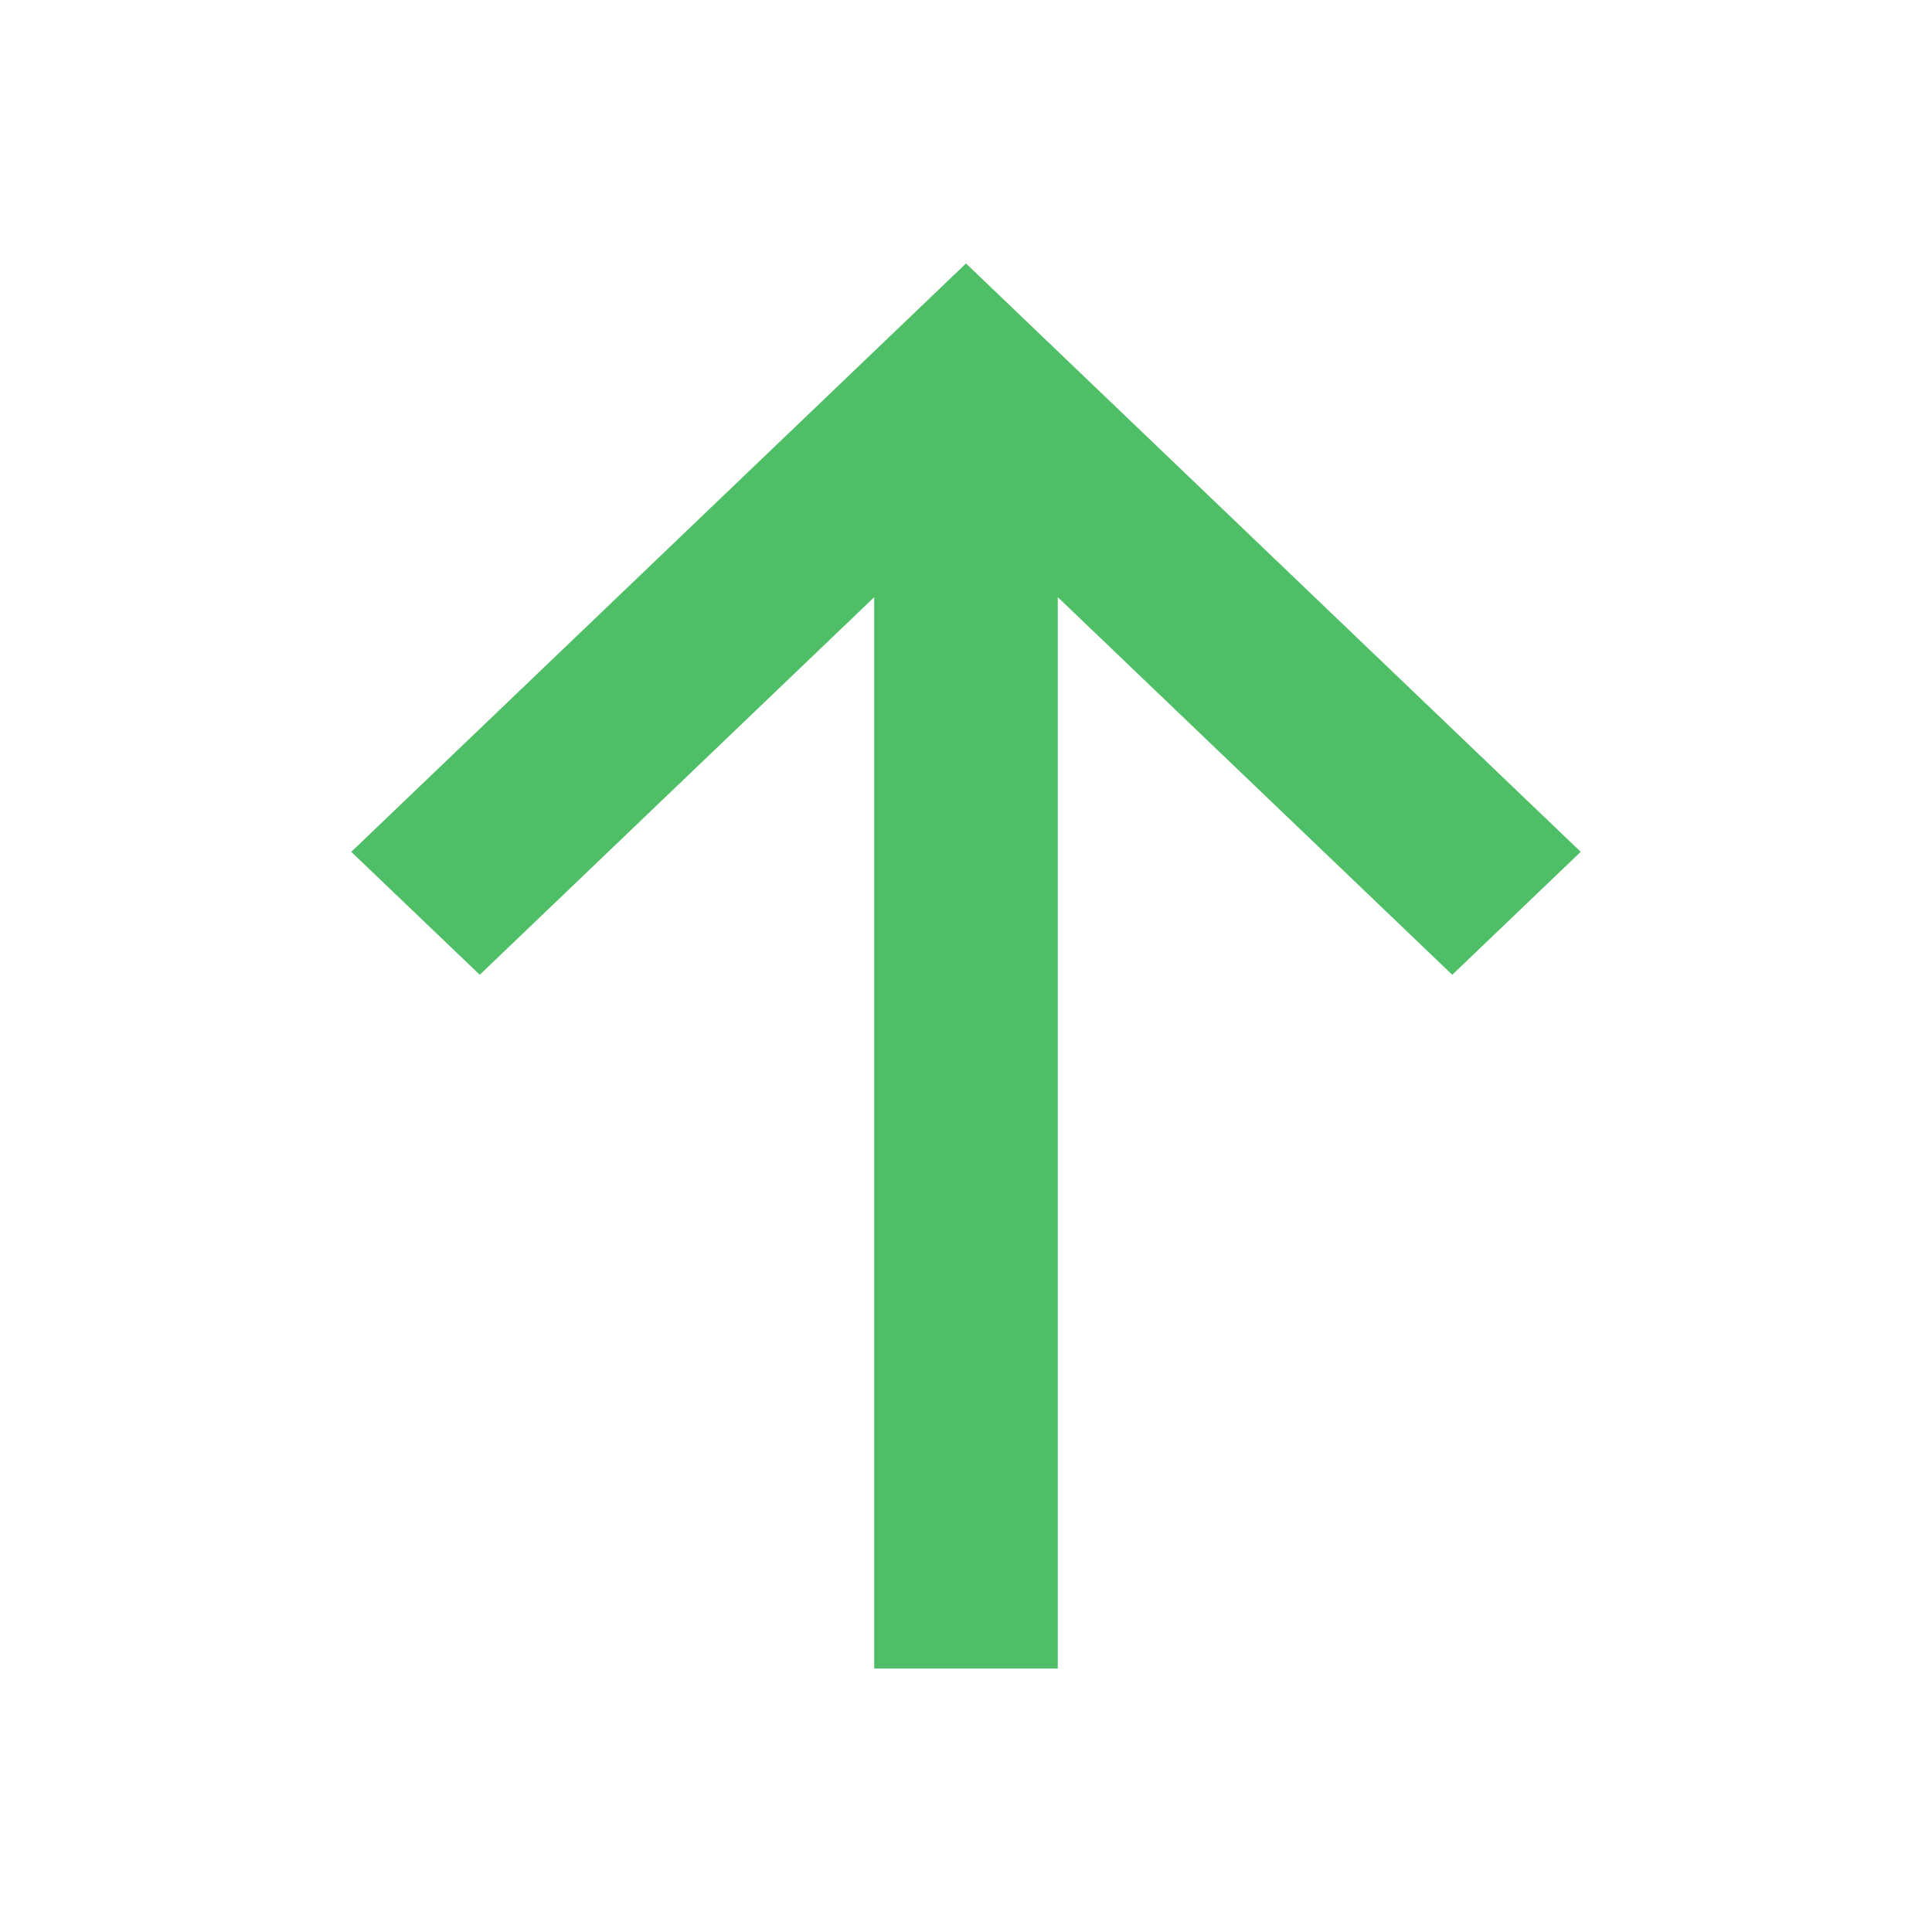
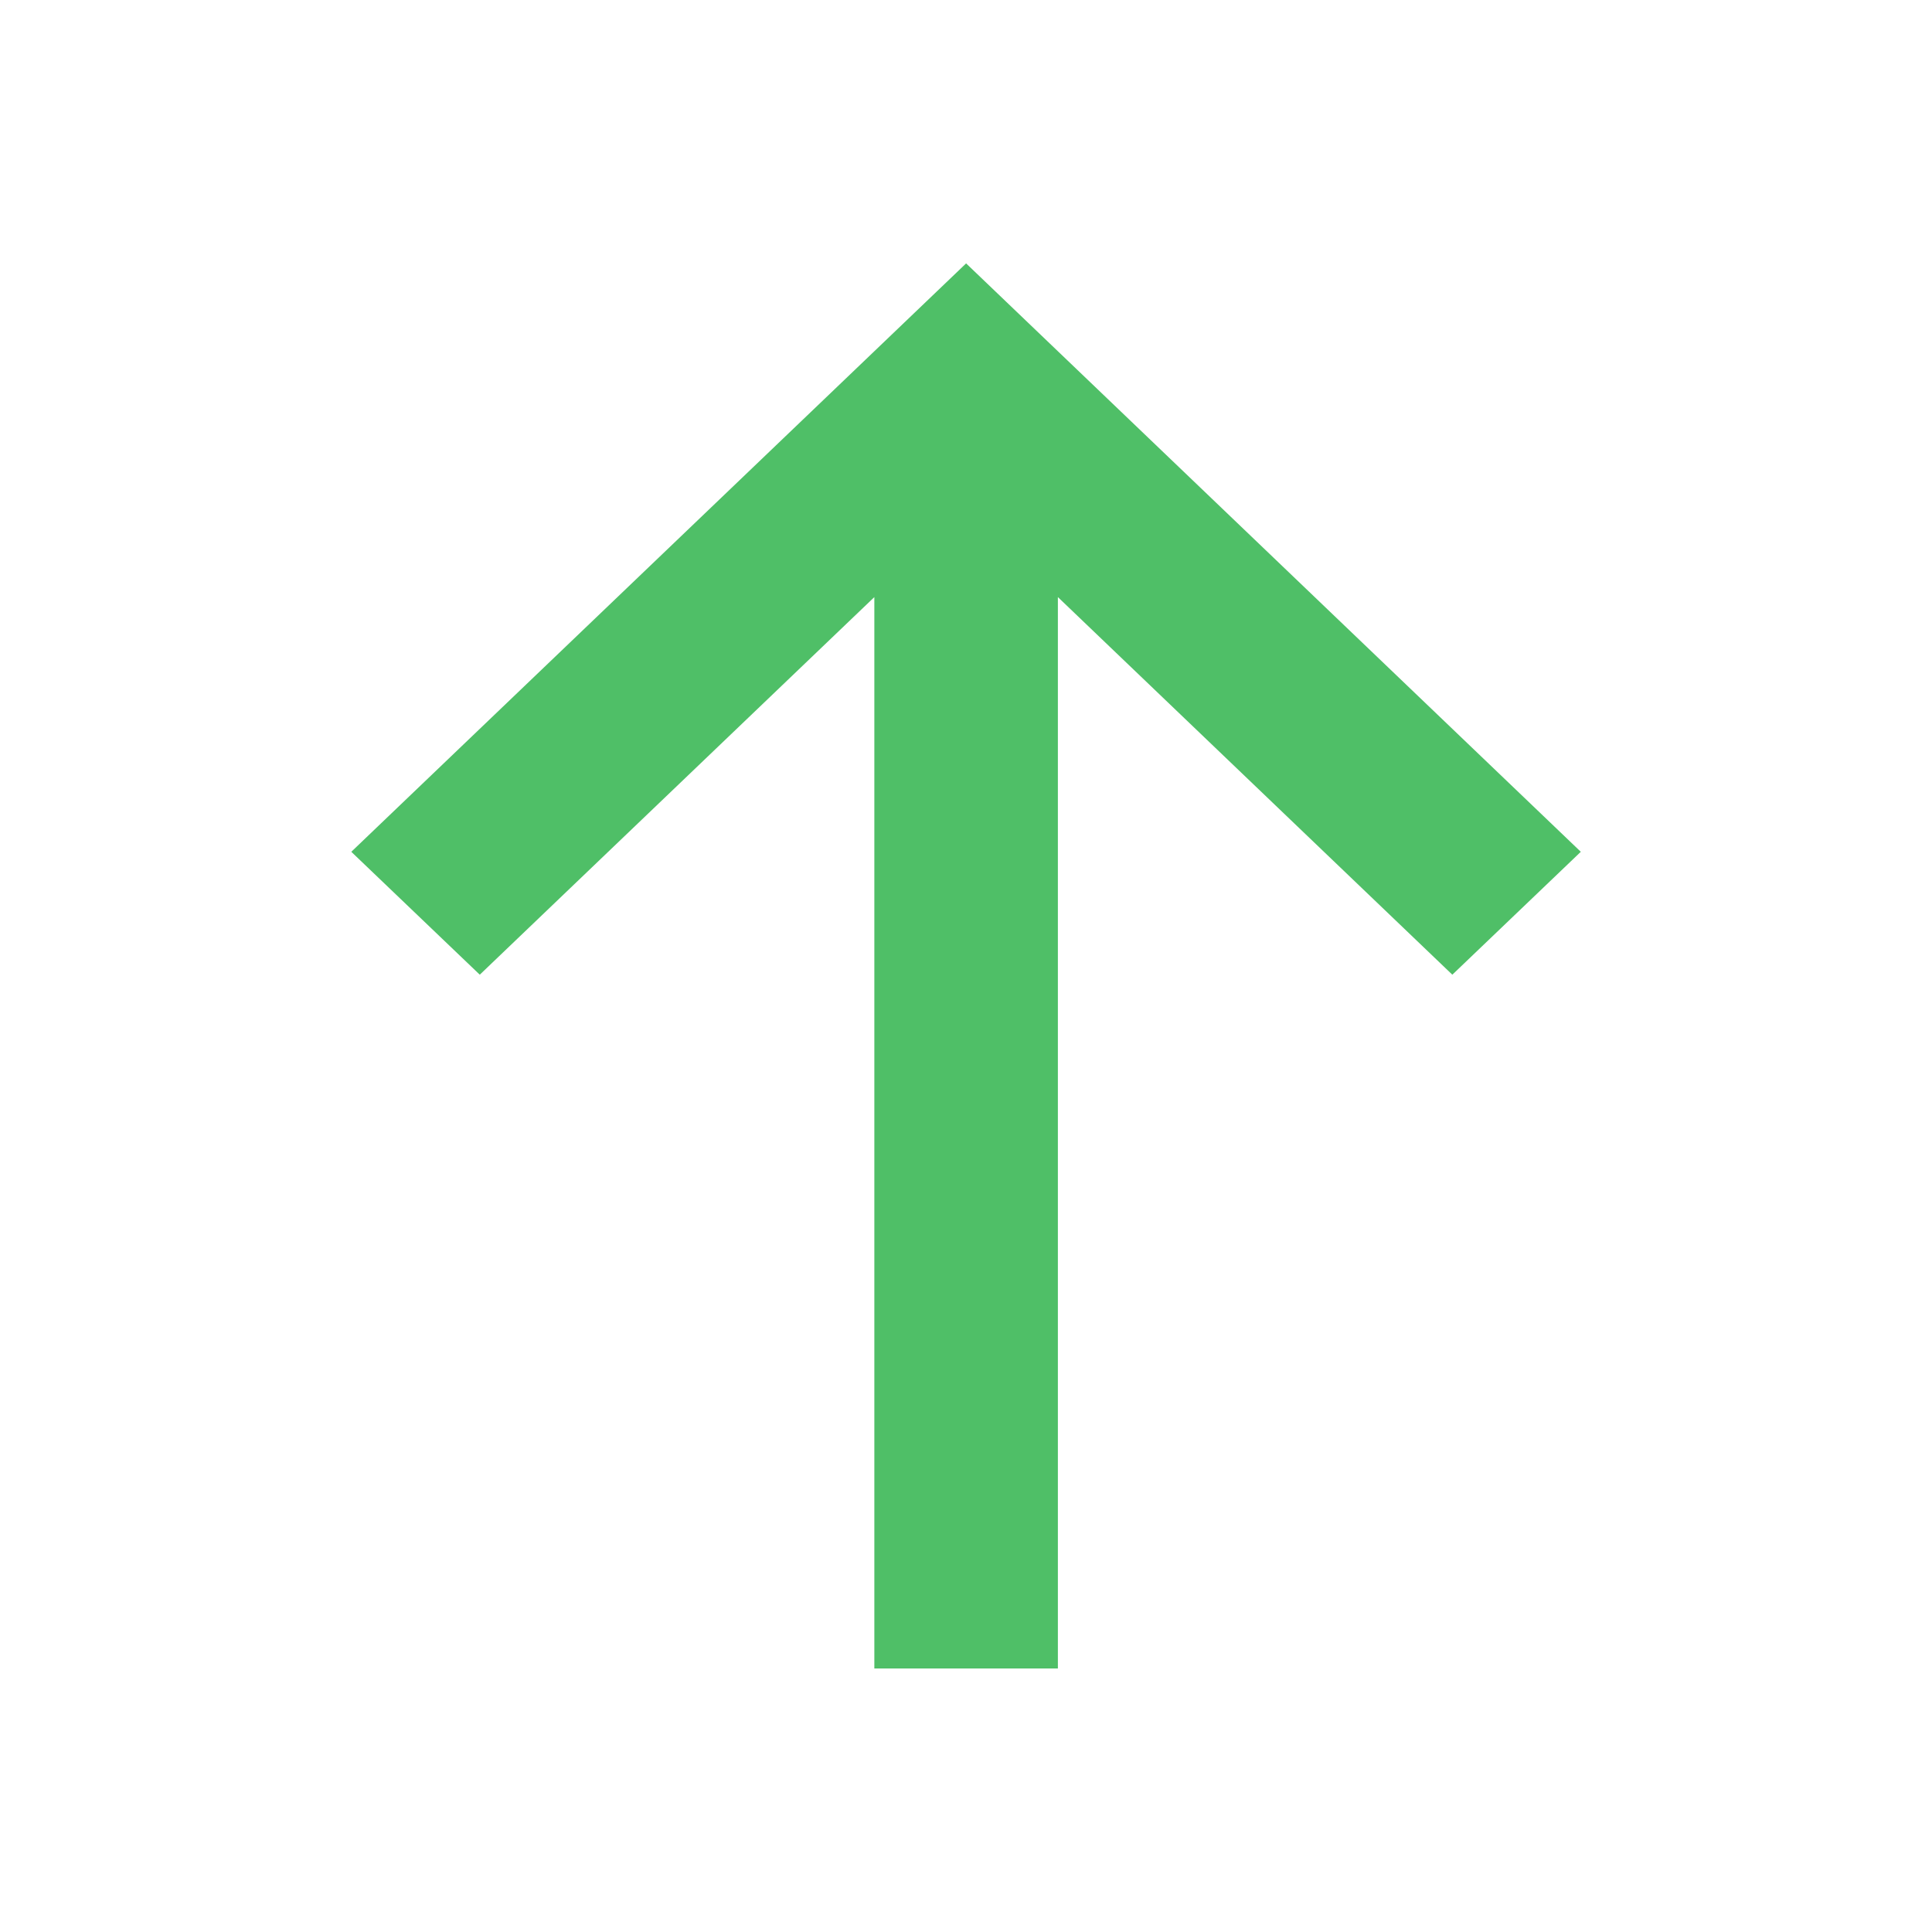
- <svg xmlns="http://www.w3.org/2000/svg" width="22" height="22" viewBox="0 0 22 22" fill="none">
-   <path d="M4 9.7L5.463 11.1L9.955 6.8V19H12.045V6.8L16.537 11.1L18 9.7L11 3L4 9.7Z" fill="#4FBF67" />
+ <svg xmlns="http://www.w3.org/2000/svg" width="18" height="18" viewBox="0 0 18 18" fill="none">
+   <path d="M3.273 7.936L4.47 9.081L8.146 5.563V15.545H9.856V5.563L13.531 9.081L14.728 7.936L9.001 2.454L3.273 7.936Z" fill="#4FBF67" />
</svg>
